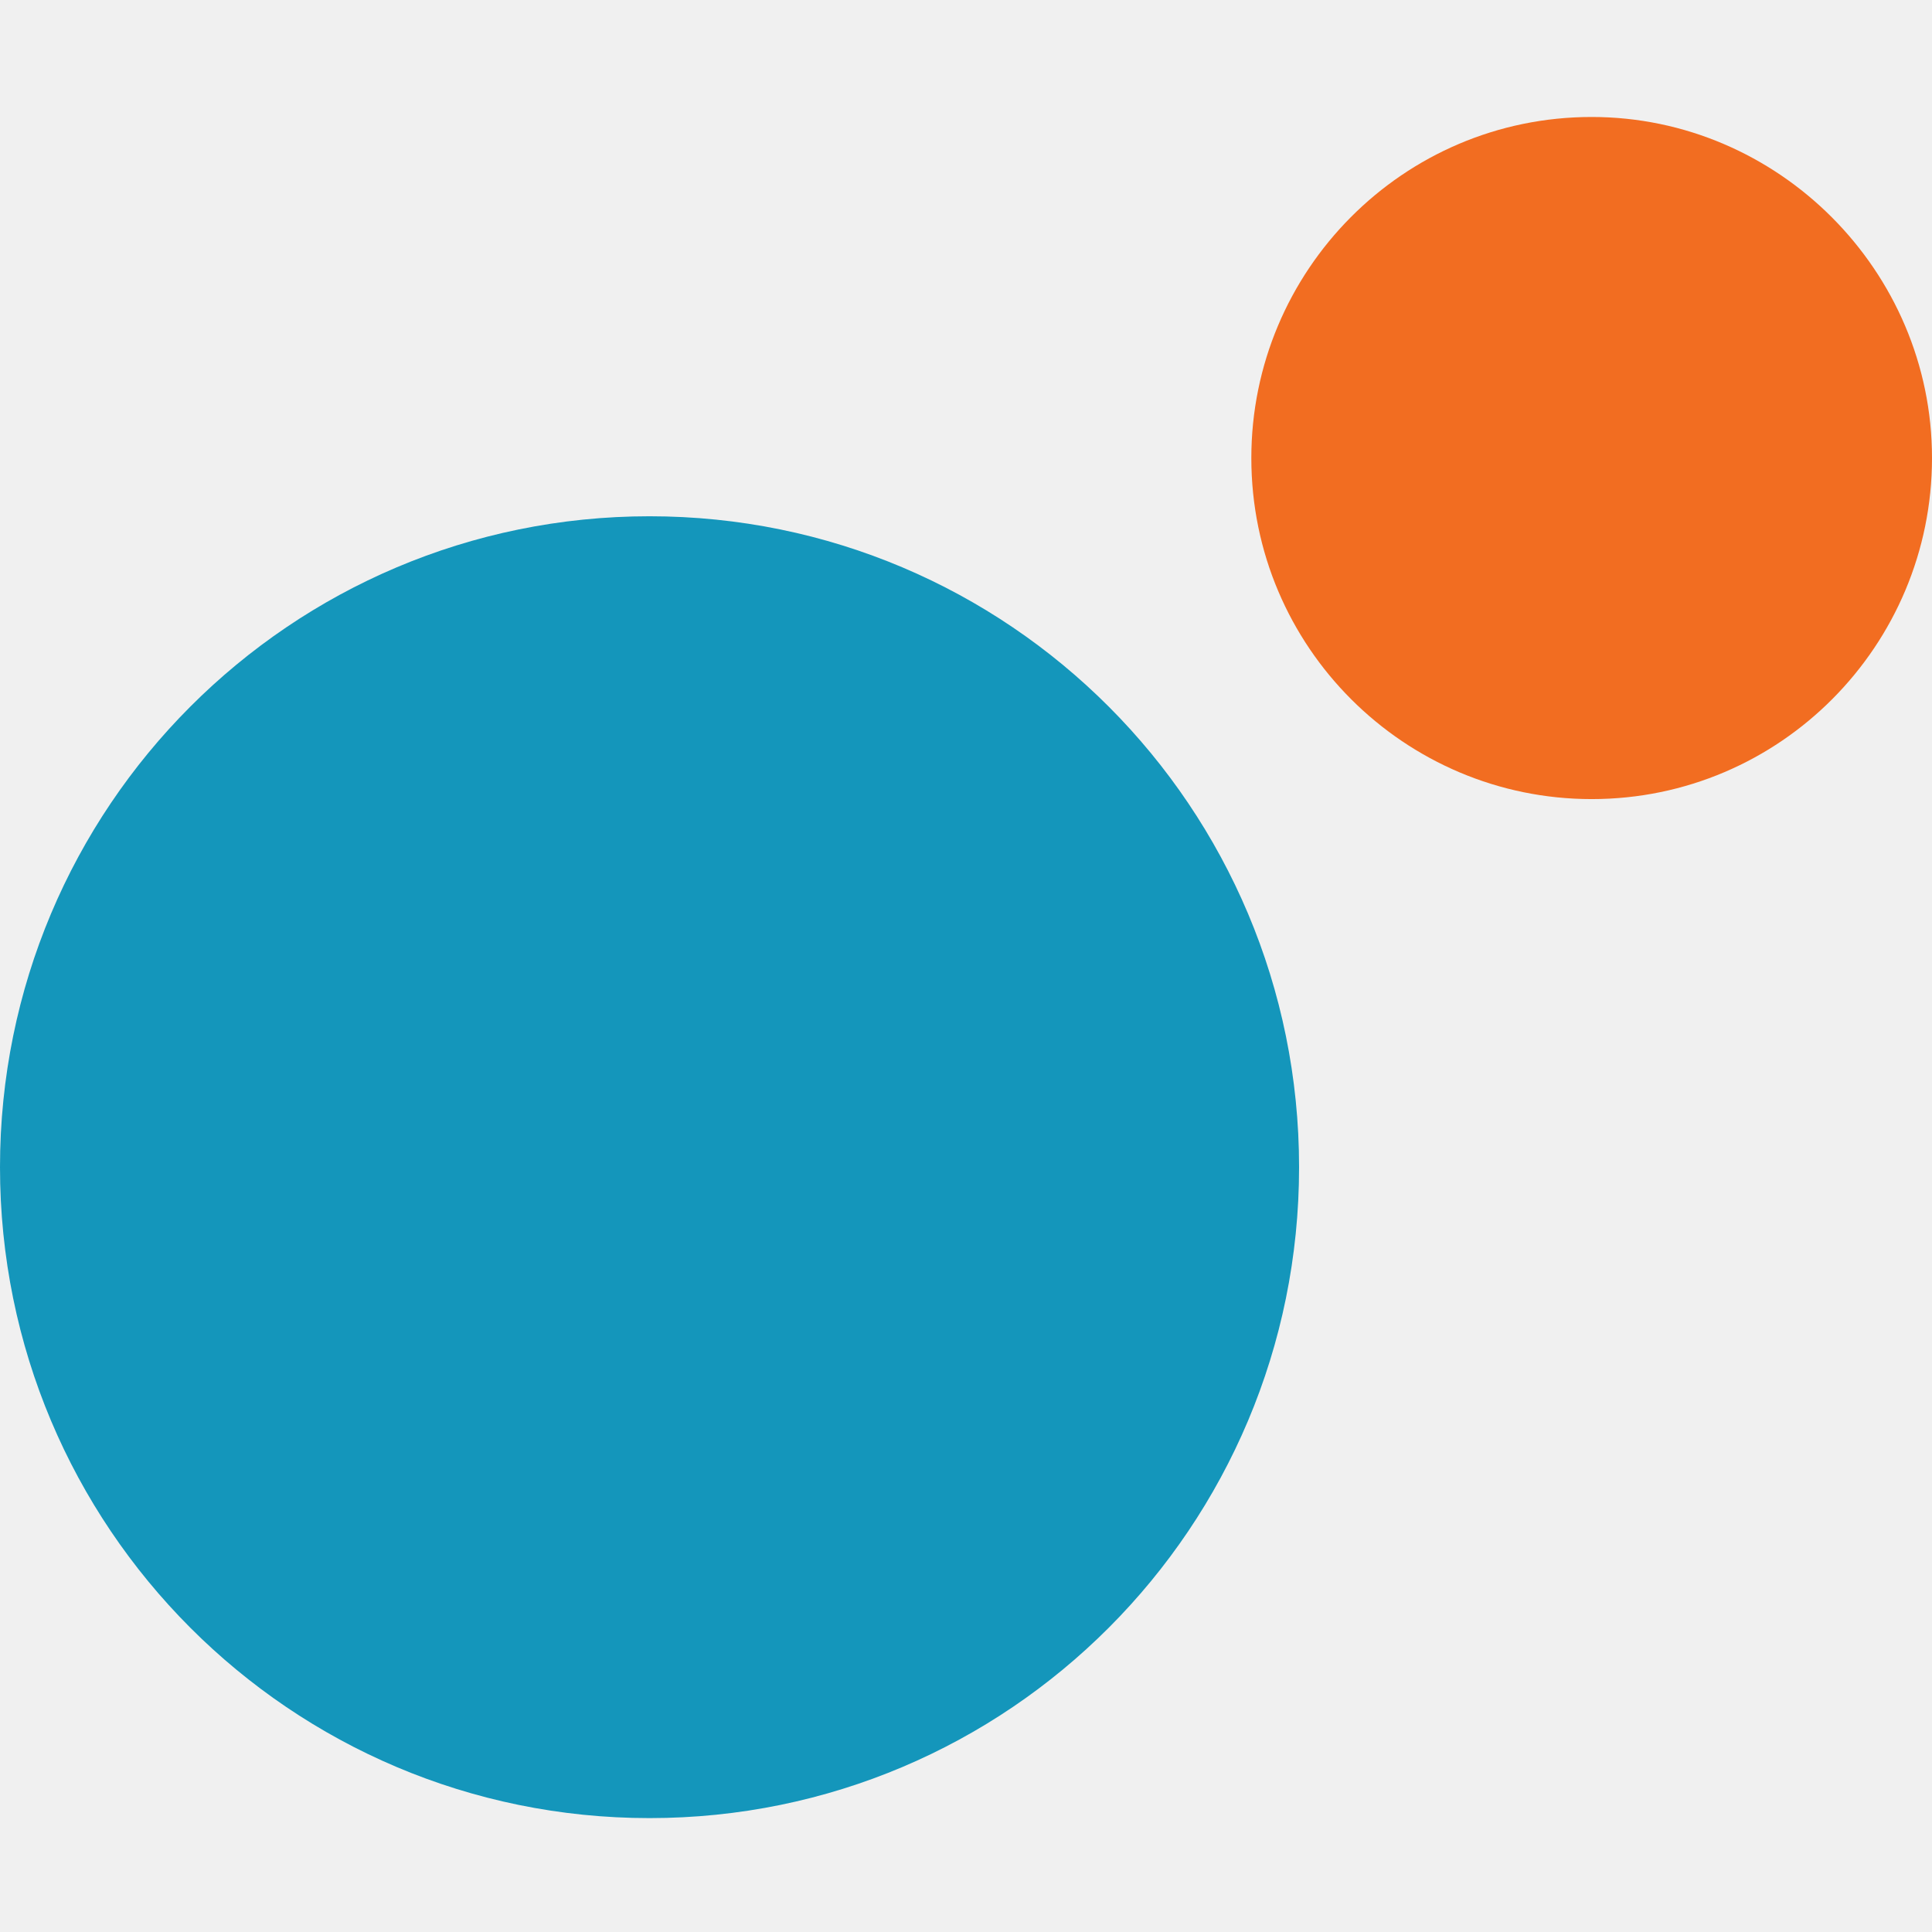
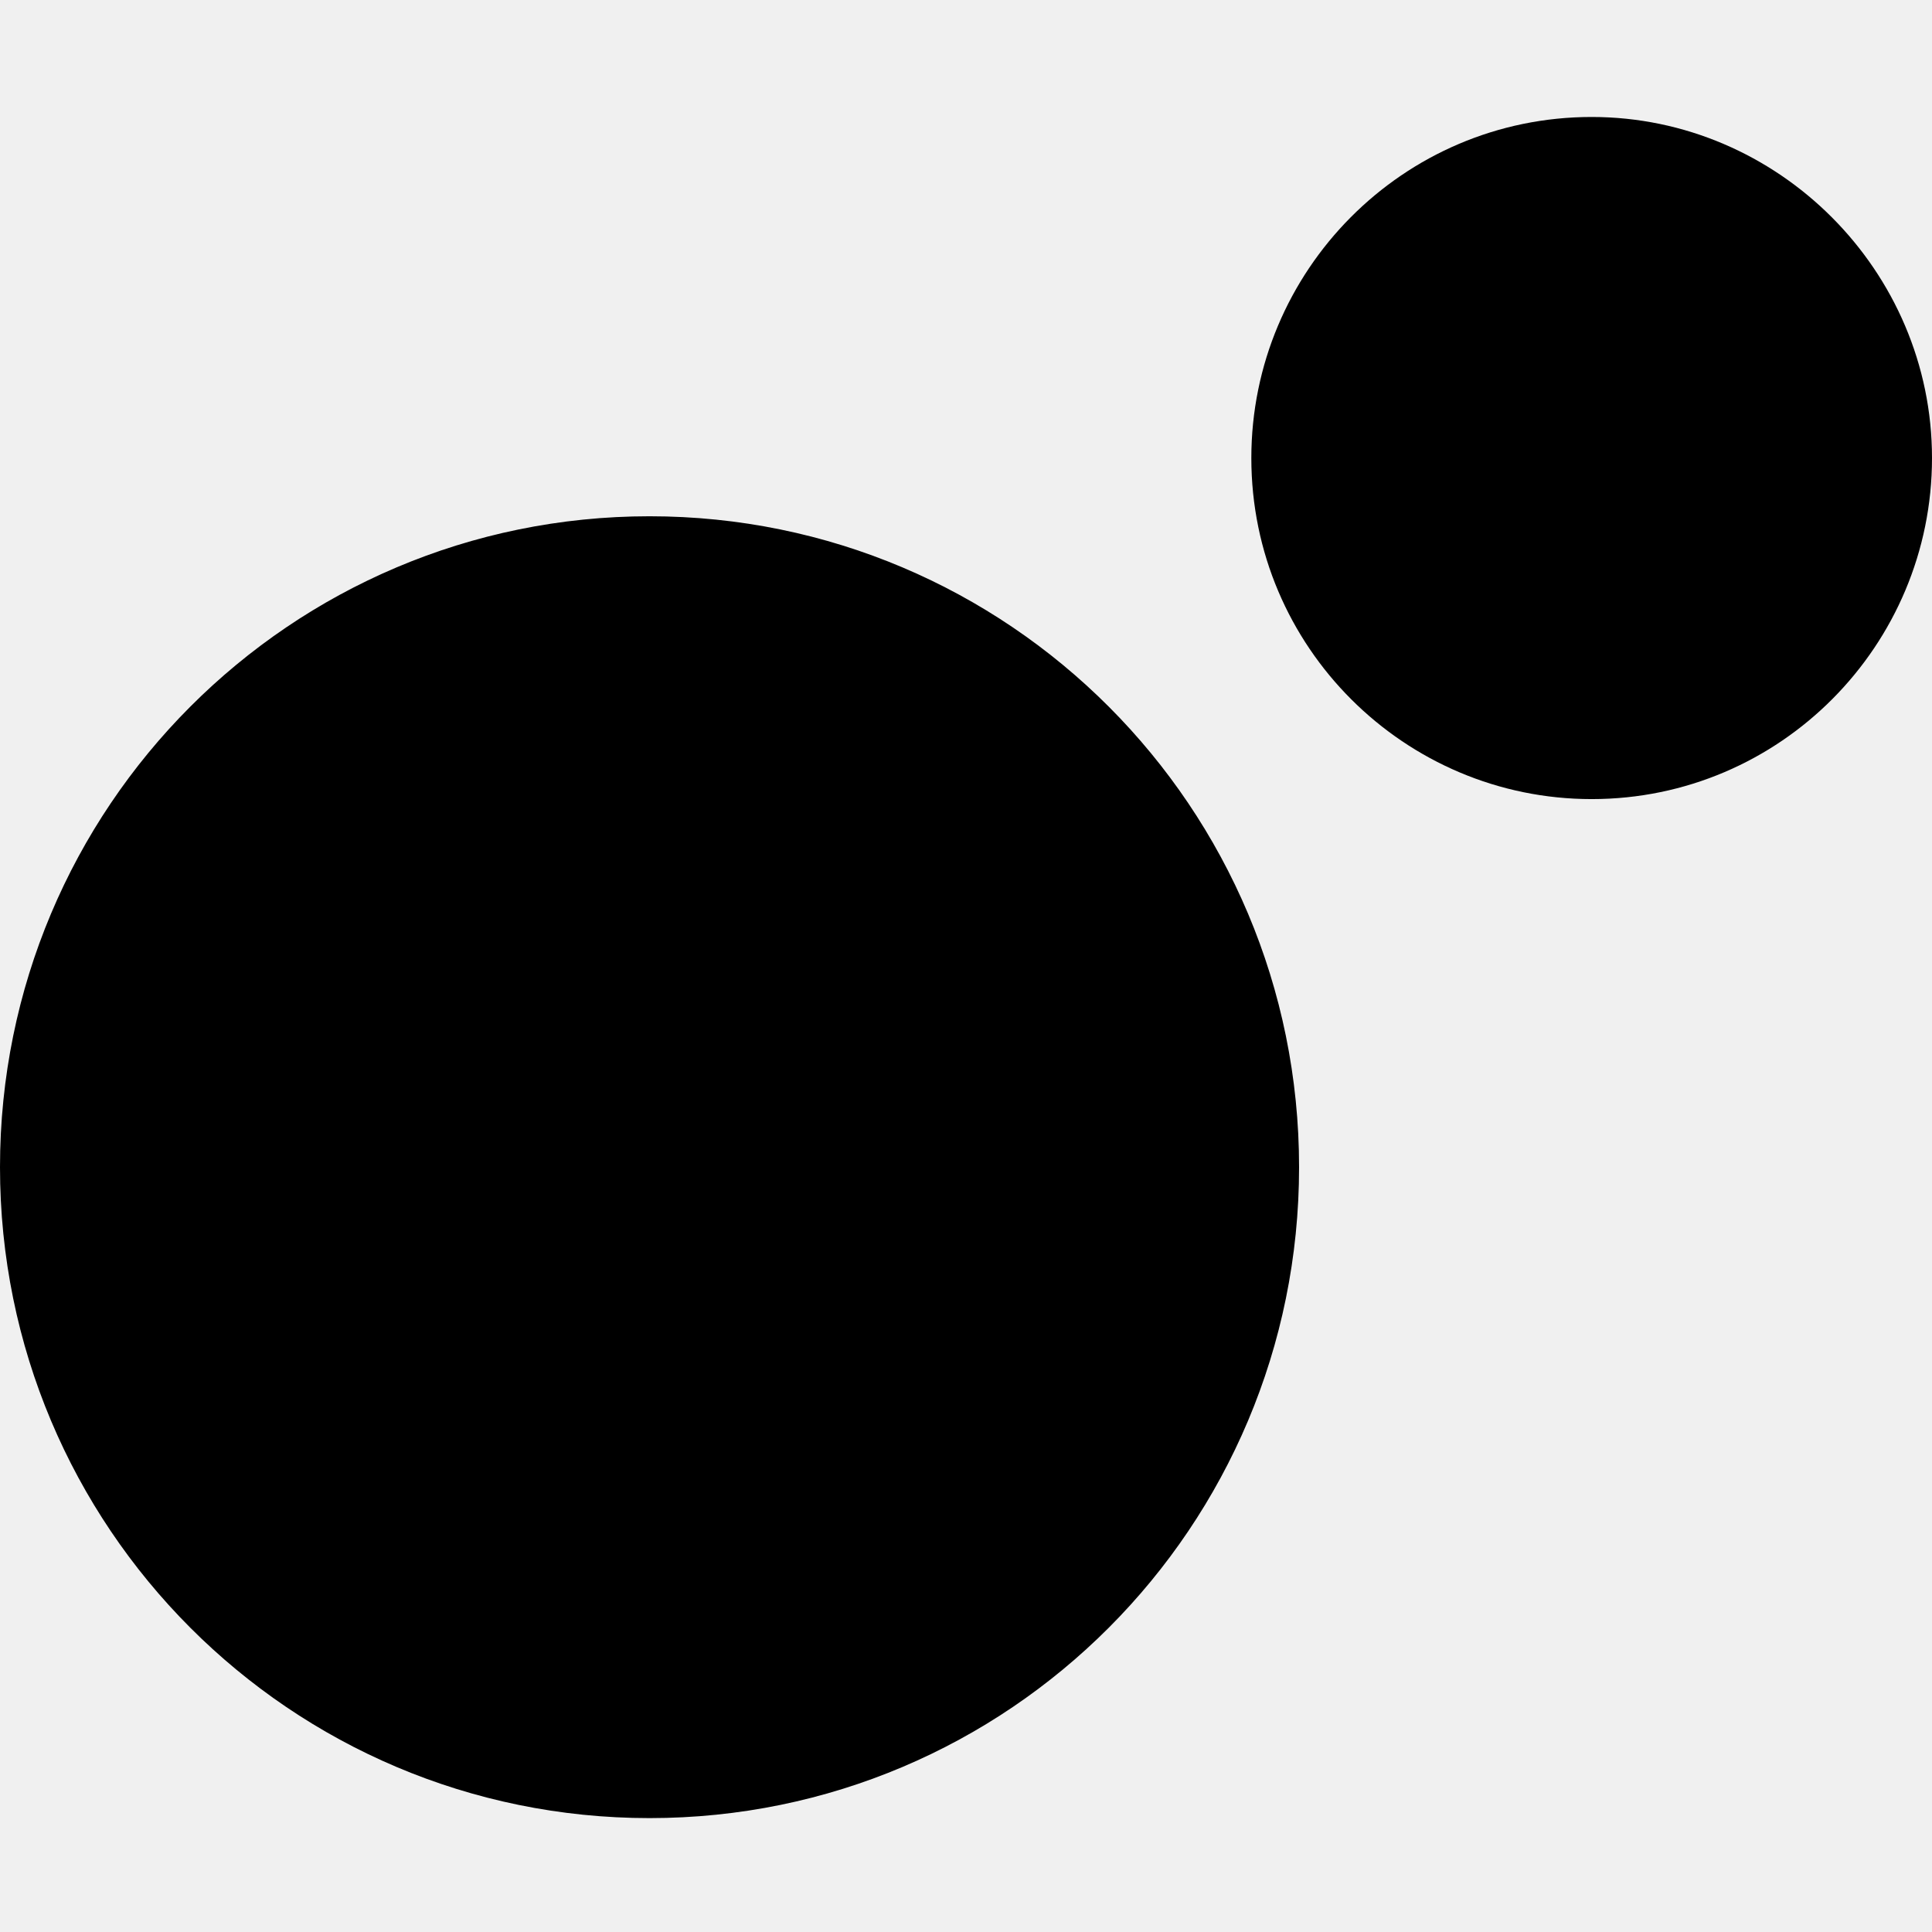
<svg xmlns="http://www.w3.org/2000/svg" viewBox="0 0 128 128" fill="none">
-   <path d="M86.067 77.33c0 23.835-19.248 43.124-43.034 43.124C19.248 120.454 0 101.165 0 77.329s19.248-43.125 43.033-43.125 43.034 19.29 43.034 43.125z" fill="#1496BB" />
-   <path d="M128 30.346c0 12.4-10.037 22.596-22.548 22.596-12.374 0-22.548-10.058-22.548-22.596 0-12.4 10.037-22.596 22.548-22.596C117.826 7.75 128 17.946 128 30.346z" fill="#F26D21" />
+   <path d="M86.067 77.33c0 23.835-19.248 43.124-43.034 43.124C19.248 120.454 0 101.165 0 77.329s19.248-43.125 43.033-43.125 43.034 19.29 43.034 43.125zM128 30.346c0 12.4-10.037 22.596-22.548 22.596-12.374 0-22.548-10.058-22.548-22.596 0-12.4 10.037-22.596 22.548-22.596C117.826 7.75 128 17.946 128 30.346z" />
+   <style>path{fill:#000}@media (prefers-color-scheme:dark){path{fill:#fff}}</style>
</svg>
